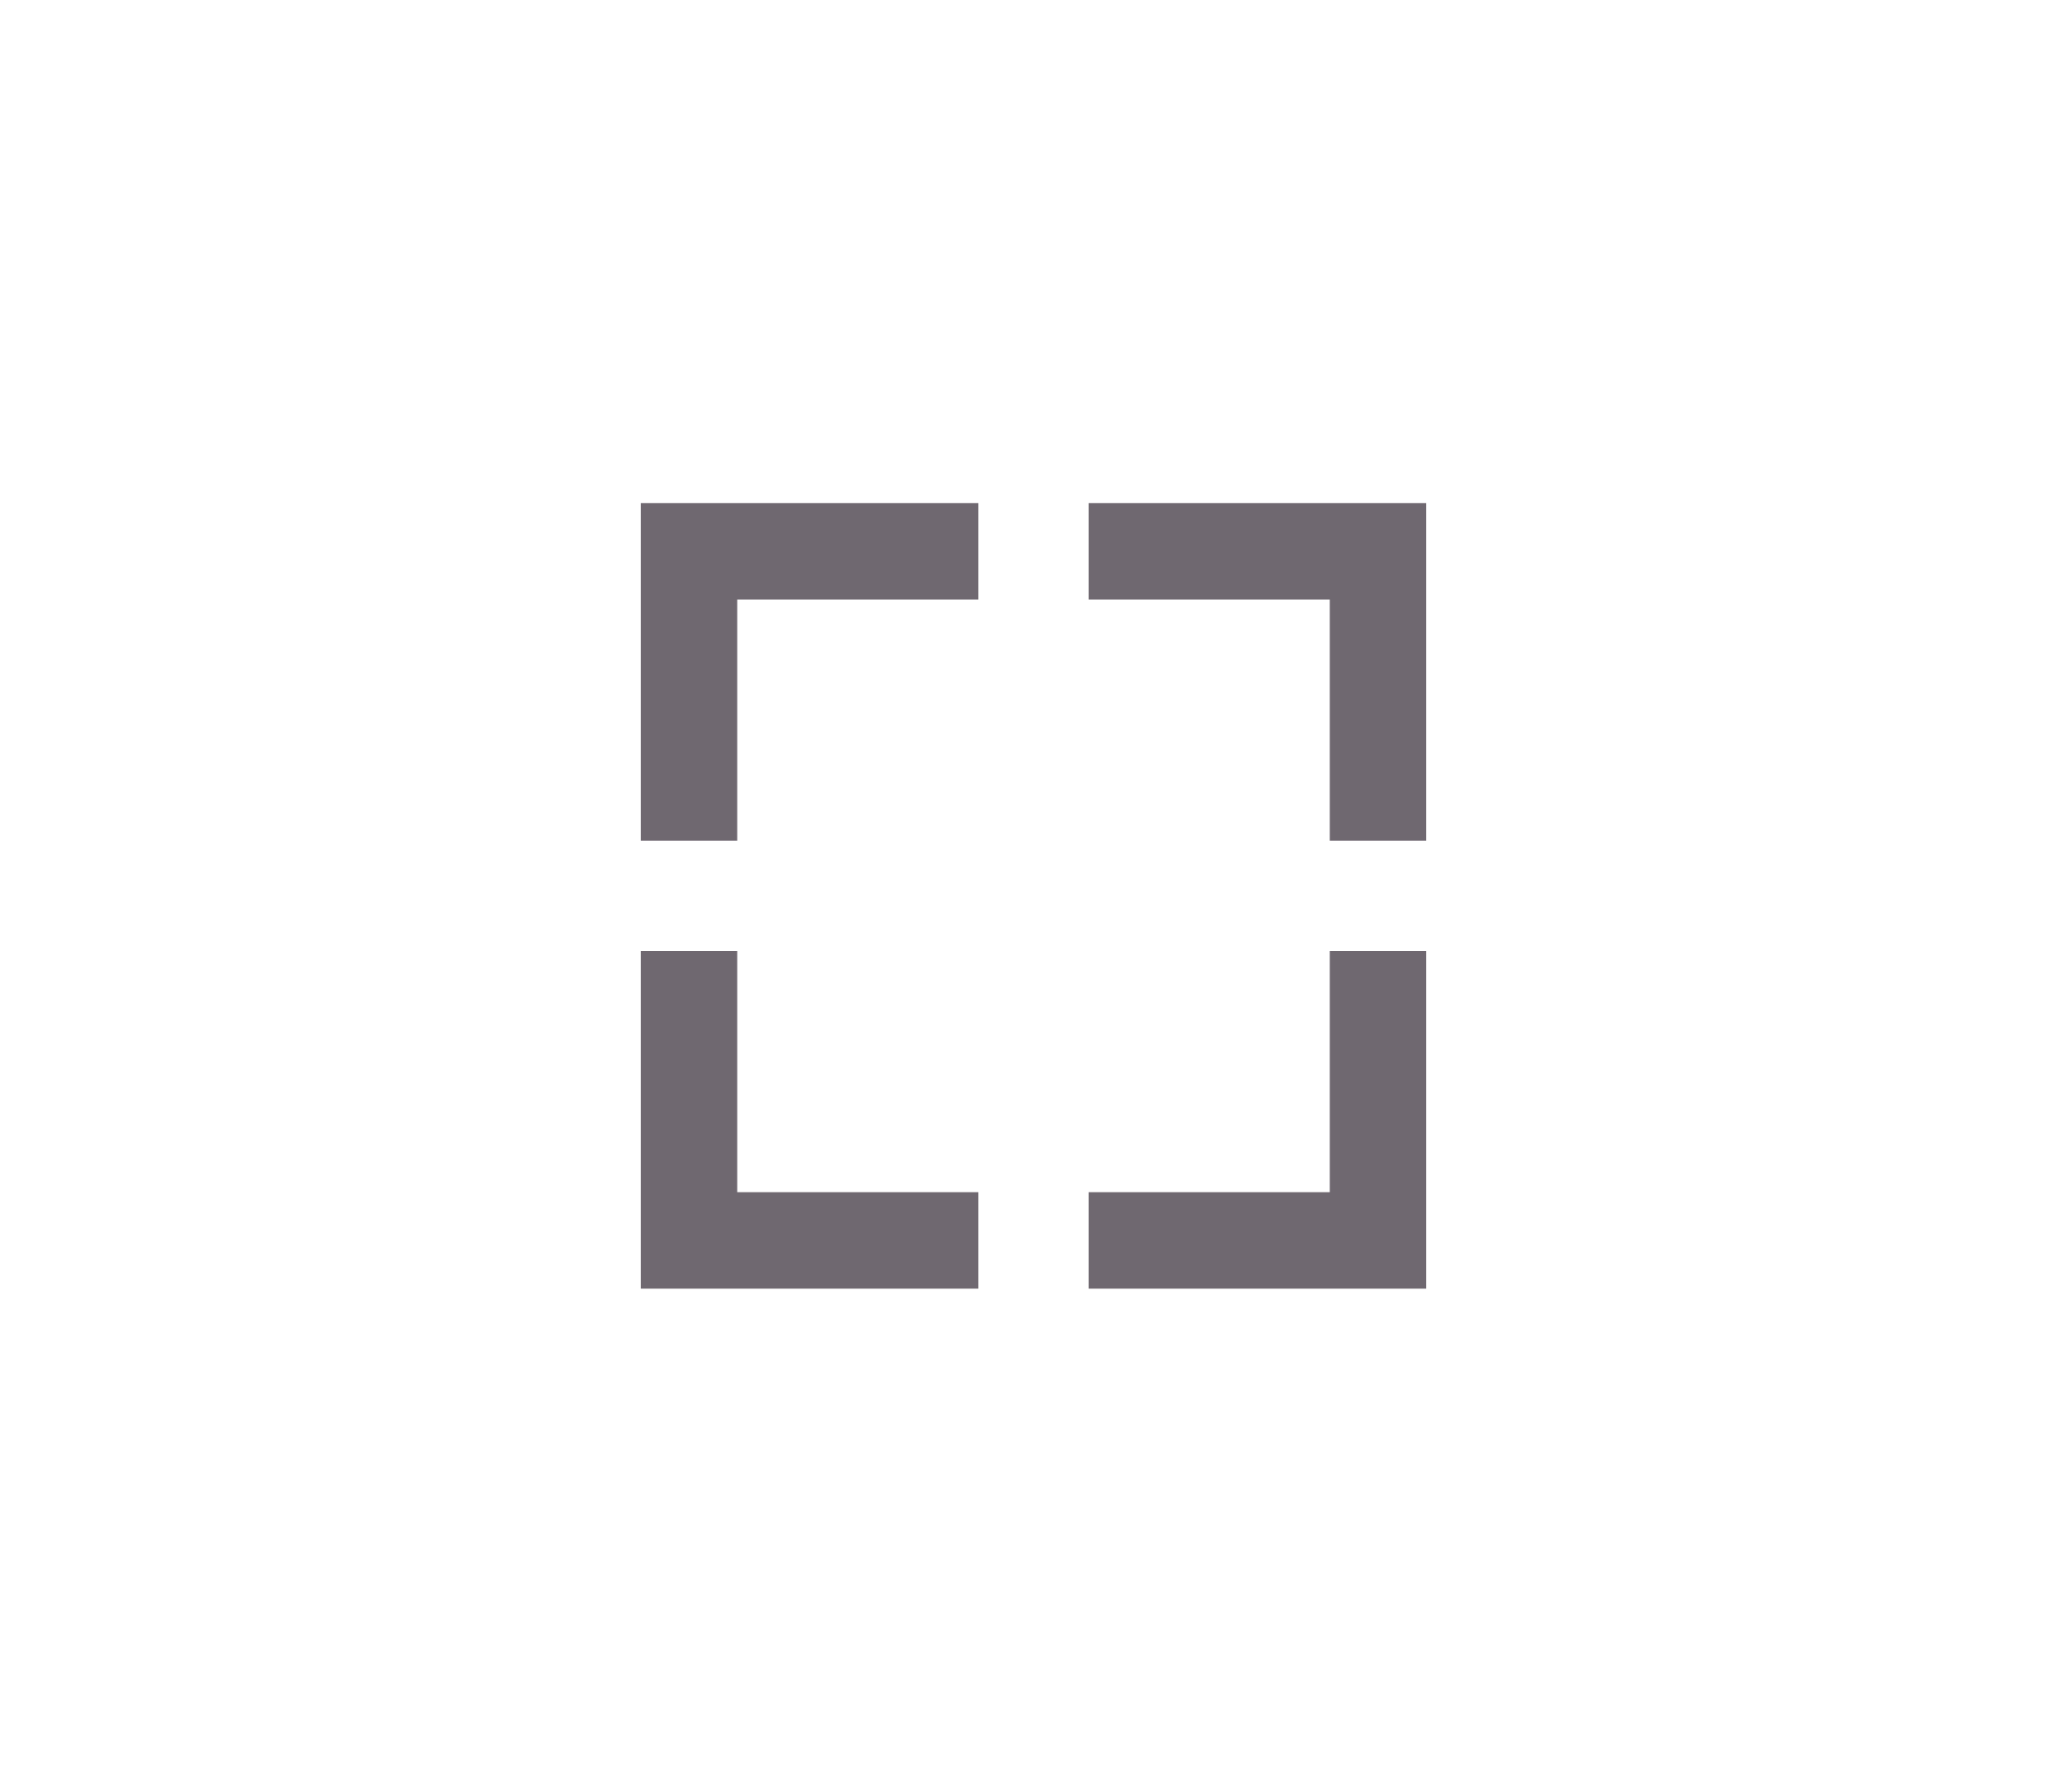
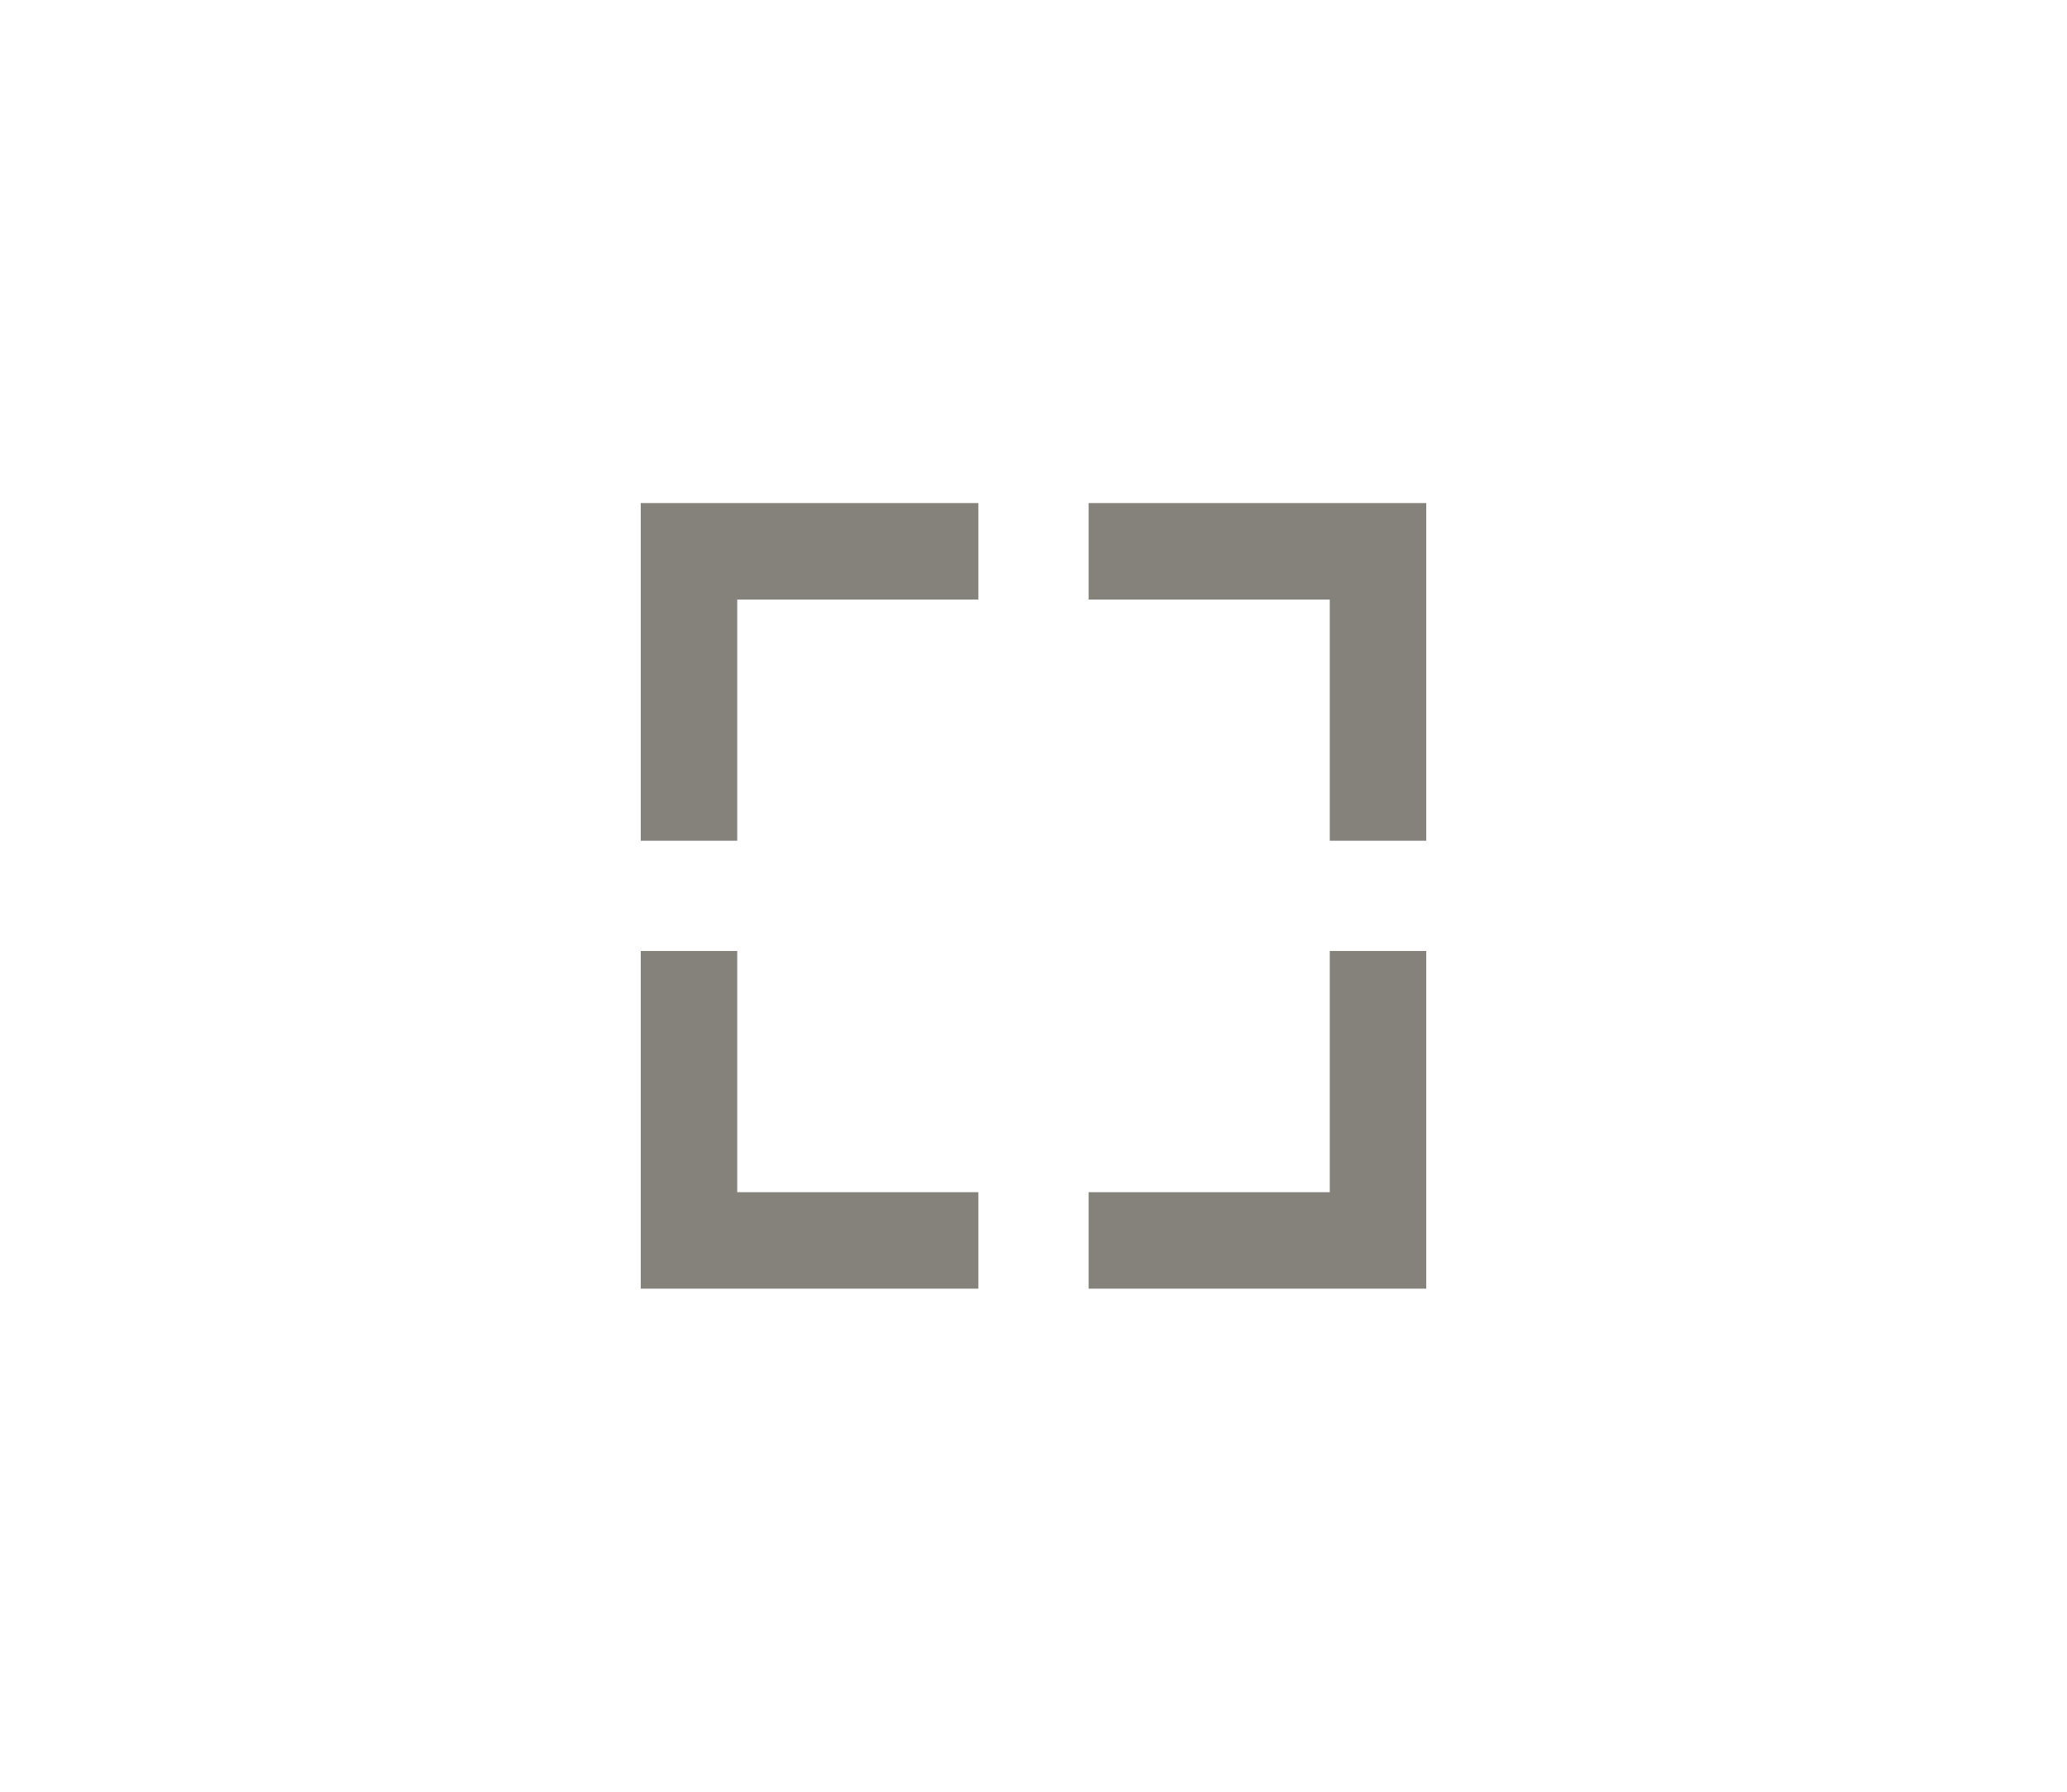
<svg xmlns="http://www.w3.org/2000/svg" width="30" height="26" viewBox="0 0 30 26">
-   <path d="M10 11.5V8H13.5M16.5 8H20V11.5M20 14.5V18H16.5M13.5 18H10V14.5" fill="none" stroke="#6f6870" stroke-width="1.4" stroke-linecap="square" stroke-linejoin="miter" />
+   <path d="M10 11.5V8H13.5M16.5 8H20V11.5M20 14.5V18H16.5M13.5 18H10V14.5" fill="none" stroke="#85827c" stroke-width="1.4" stroke-linecap="square" stroke-linejoin="miter" />
</svg>
